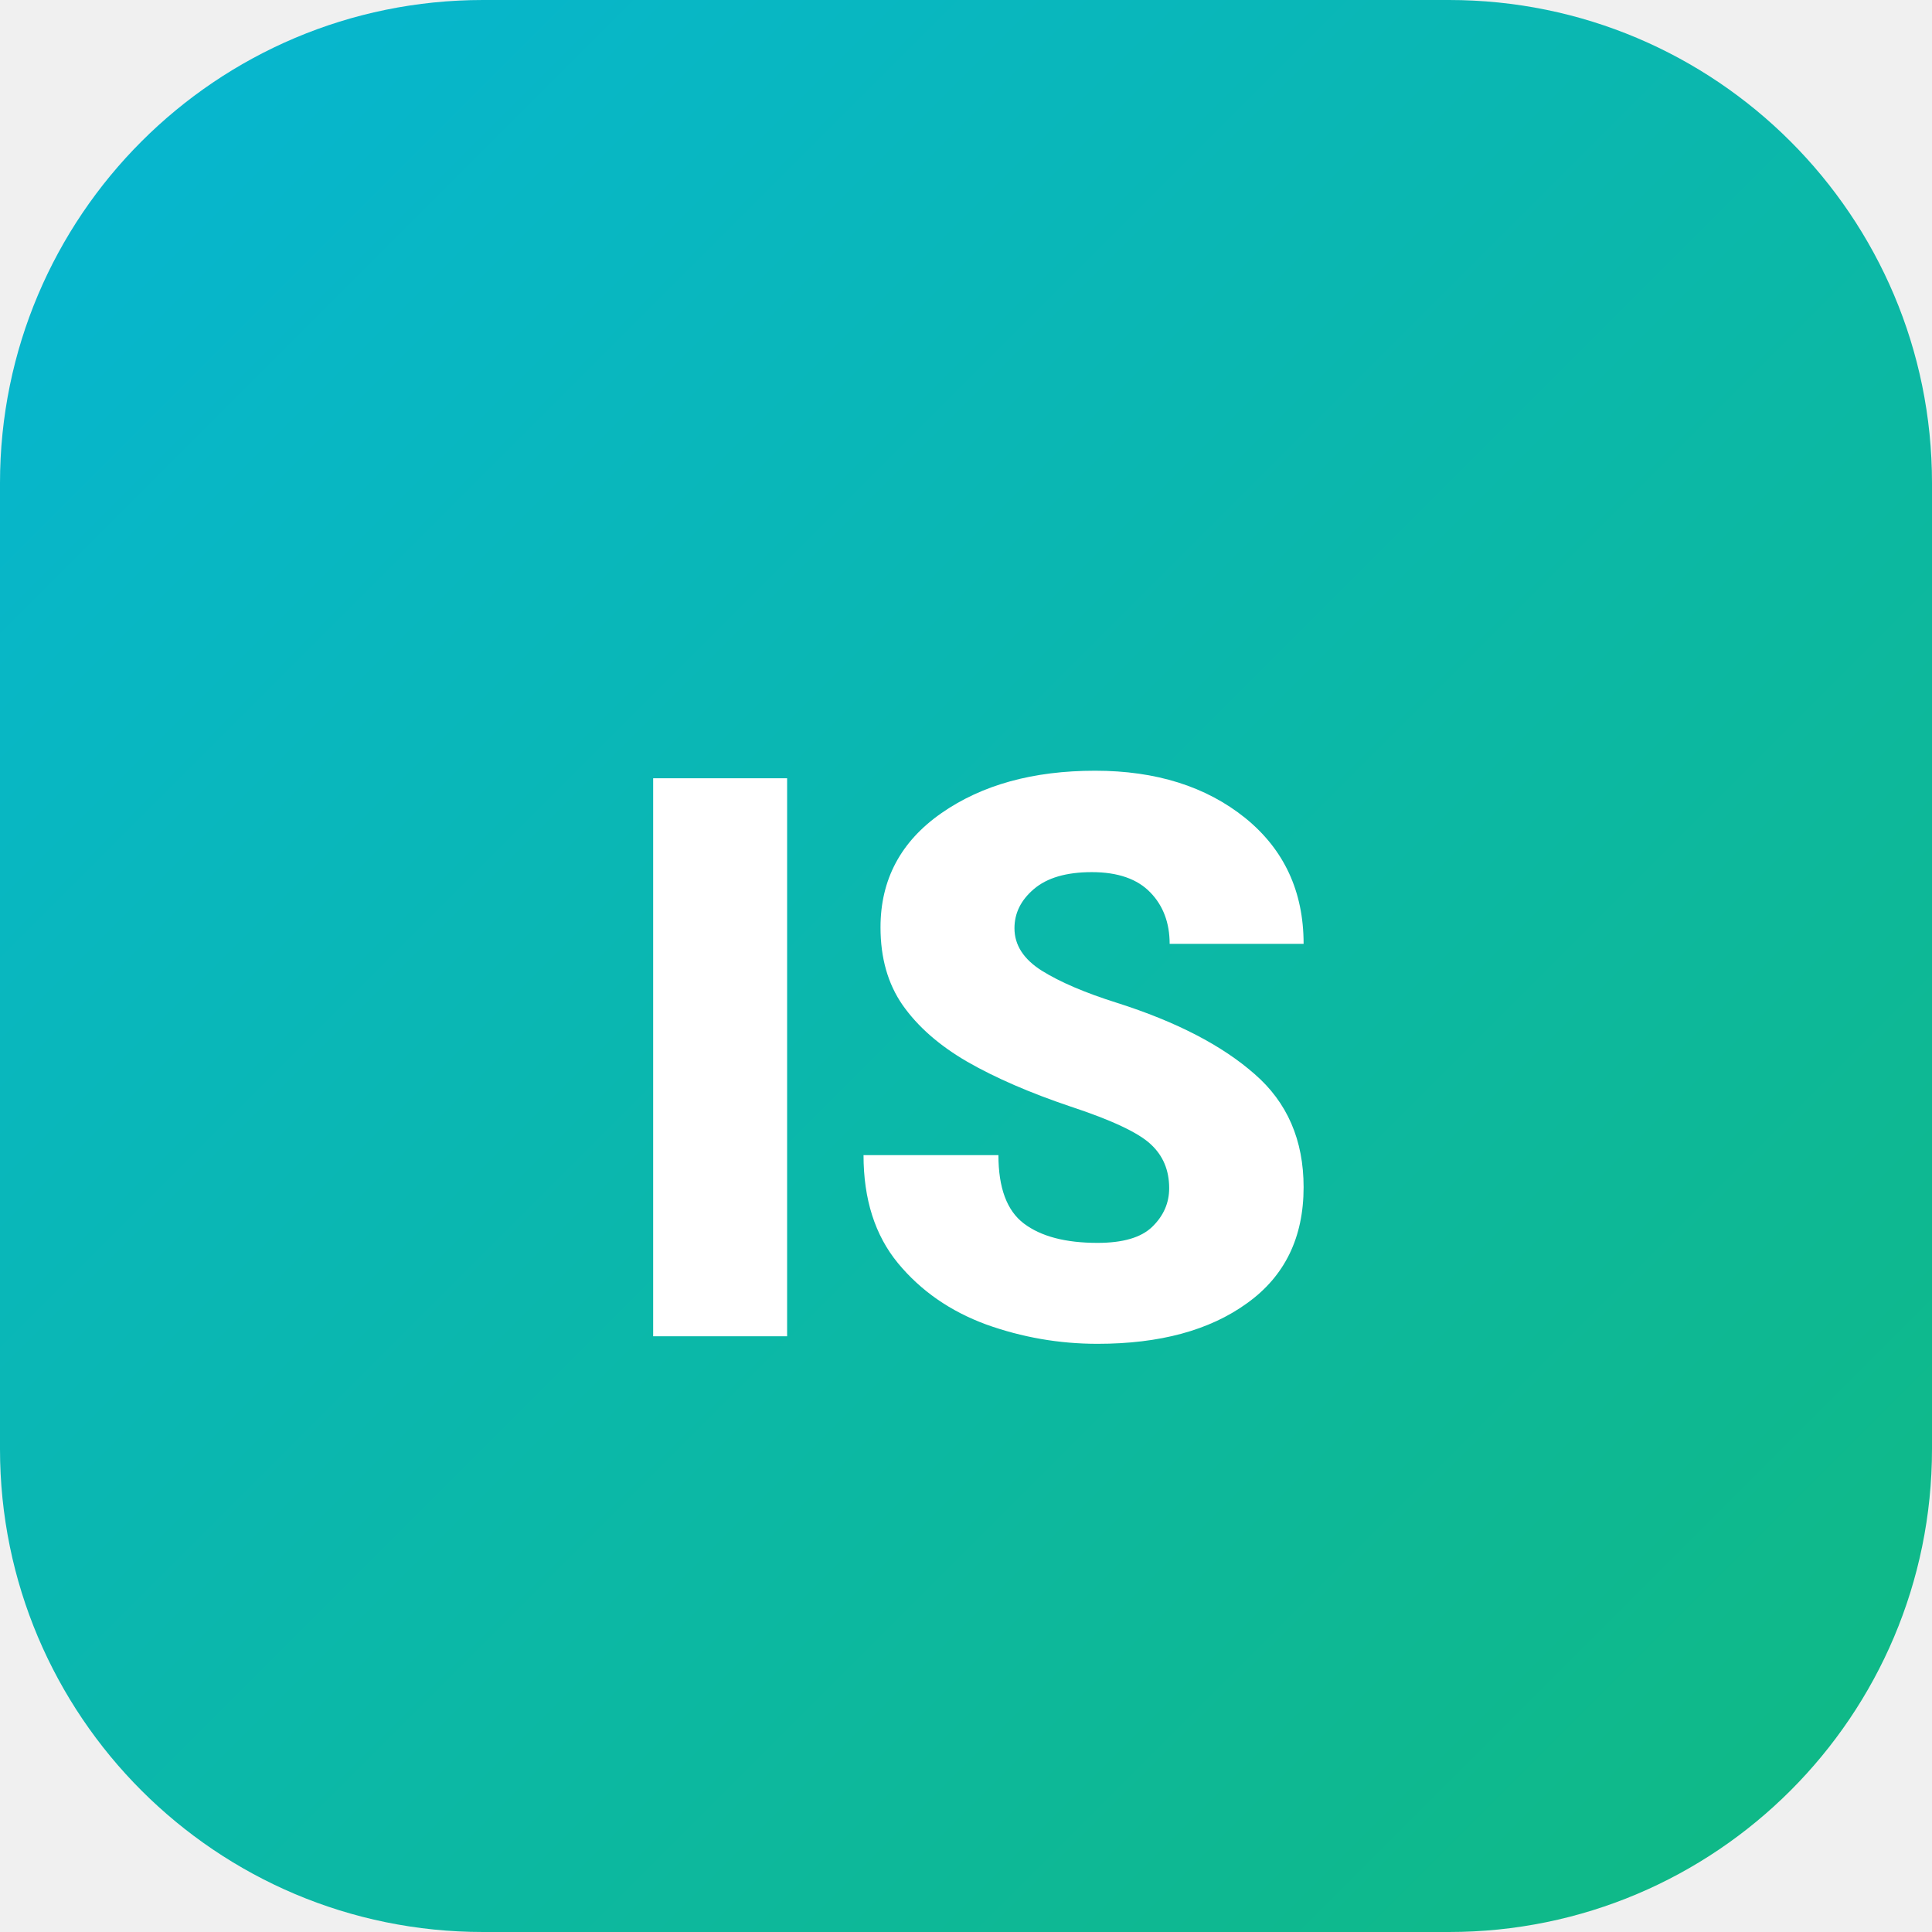
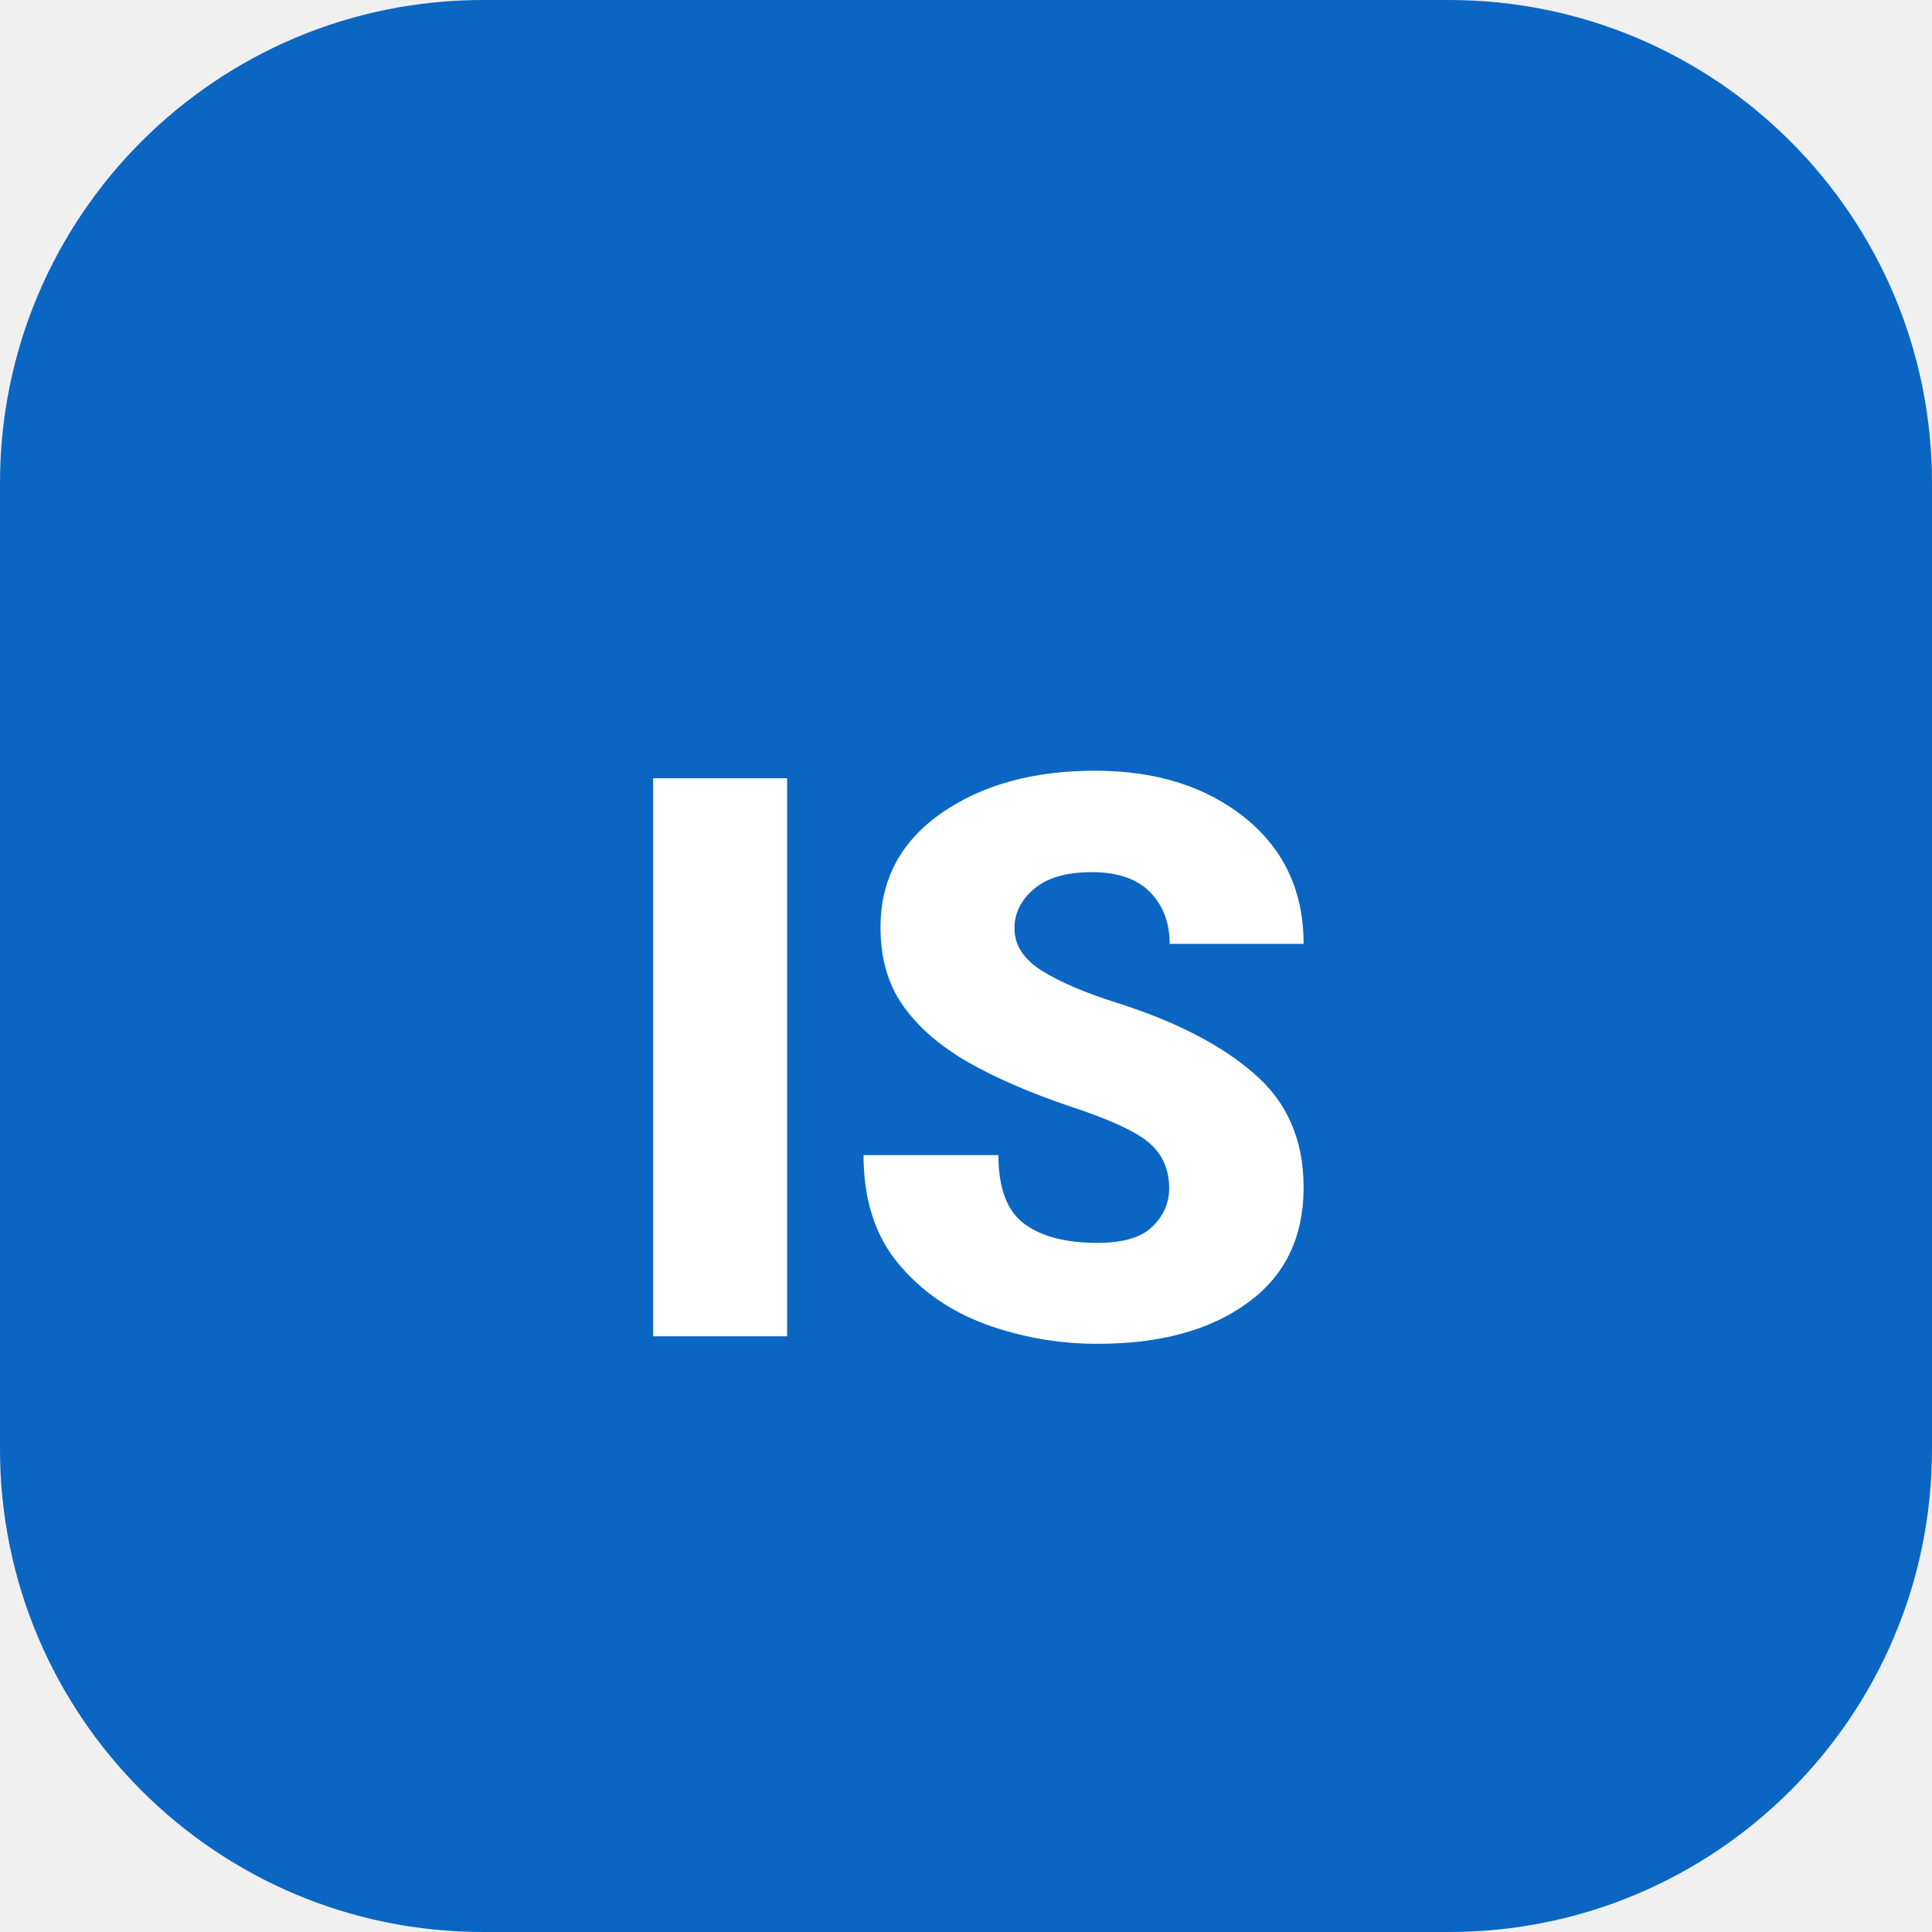
<svg xmlns="http://www.w3.org/2000/svg" viewBox="0 0 64 64" width="64" height="64">
-   <defs>
-     <linearGradient id="g" x1="0%" y1="0%" x2="100%" y2="100%">
-       <stop offset="0%" stop-color="#06b6d4" />
-       <stop offset="100%" stop-color="#10b981" />
-     </linearGradient>
-   </defs>
-   <rect width="64" height="64" rx="16" fill="url(#g)" />
+   <rect width="64" height="64" rx="16" fill="#0a66c2" />
  <text x="50%" y="58%" dominant-baseline="middle" text-anchor="middle" font-family="-apple-system, BlinkMacSystemFont, 'Segoe UI', Roboto, Helvetica, Arial, sans-serif" font-weight="900" font-size="26" fill="#ffffff">IS</text>
</svg>
